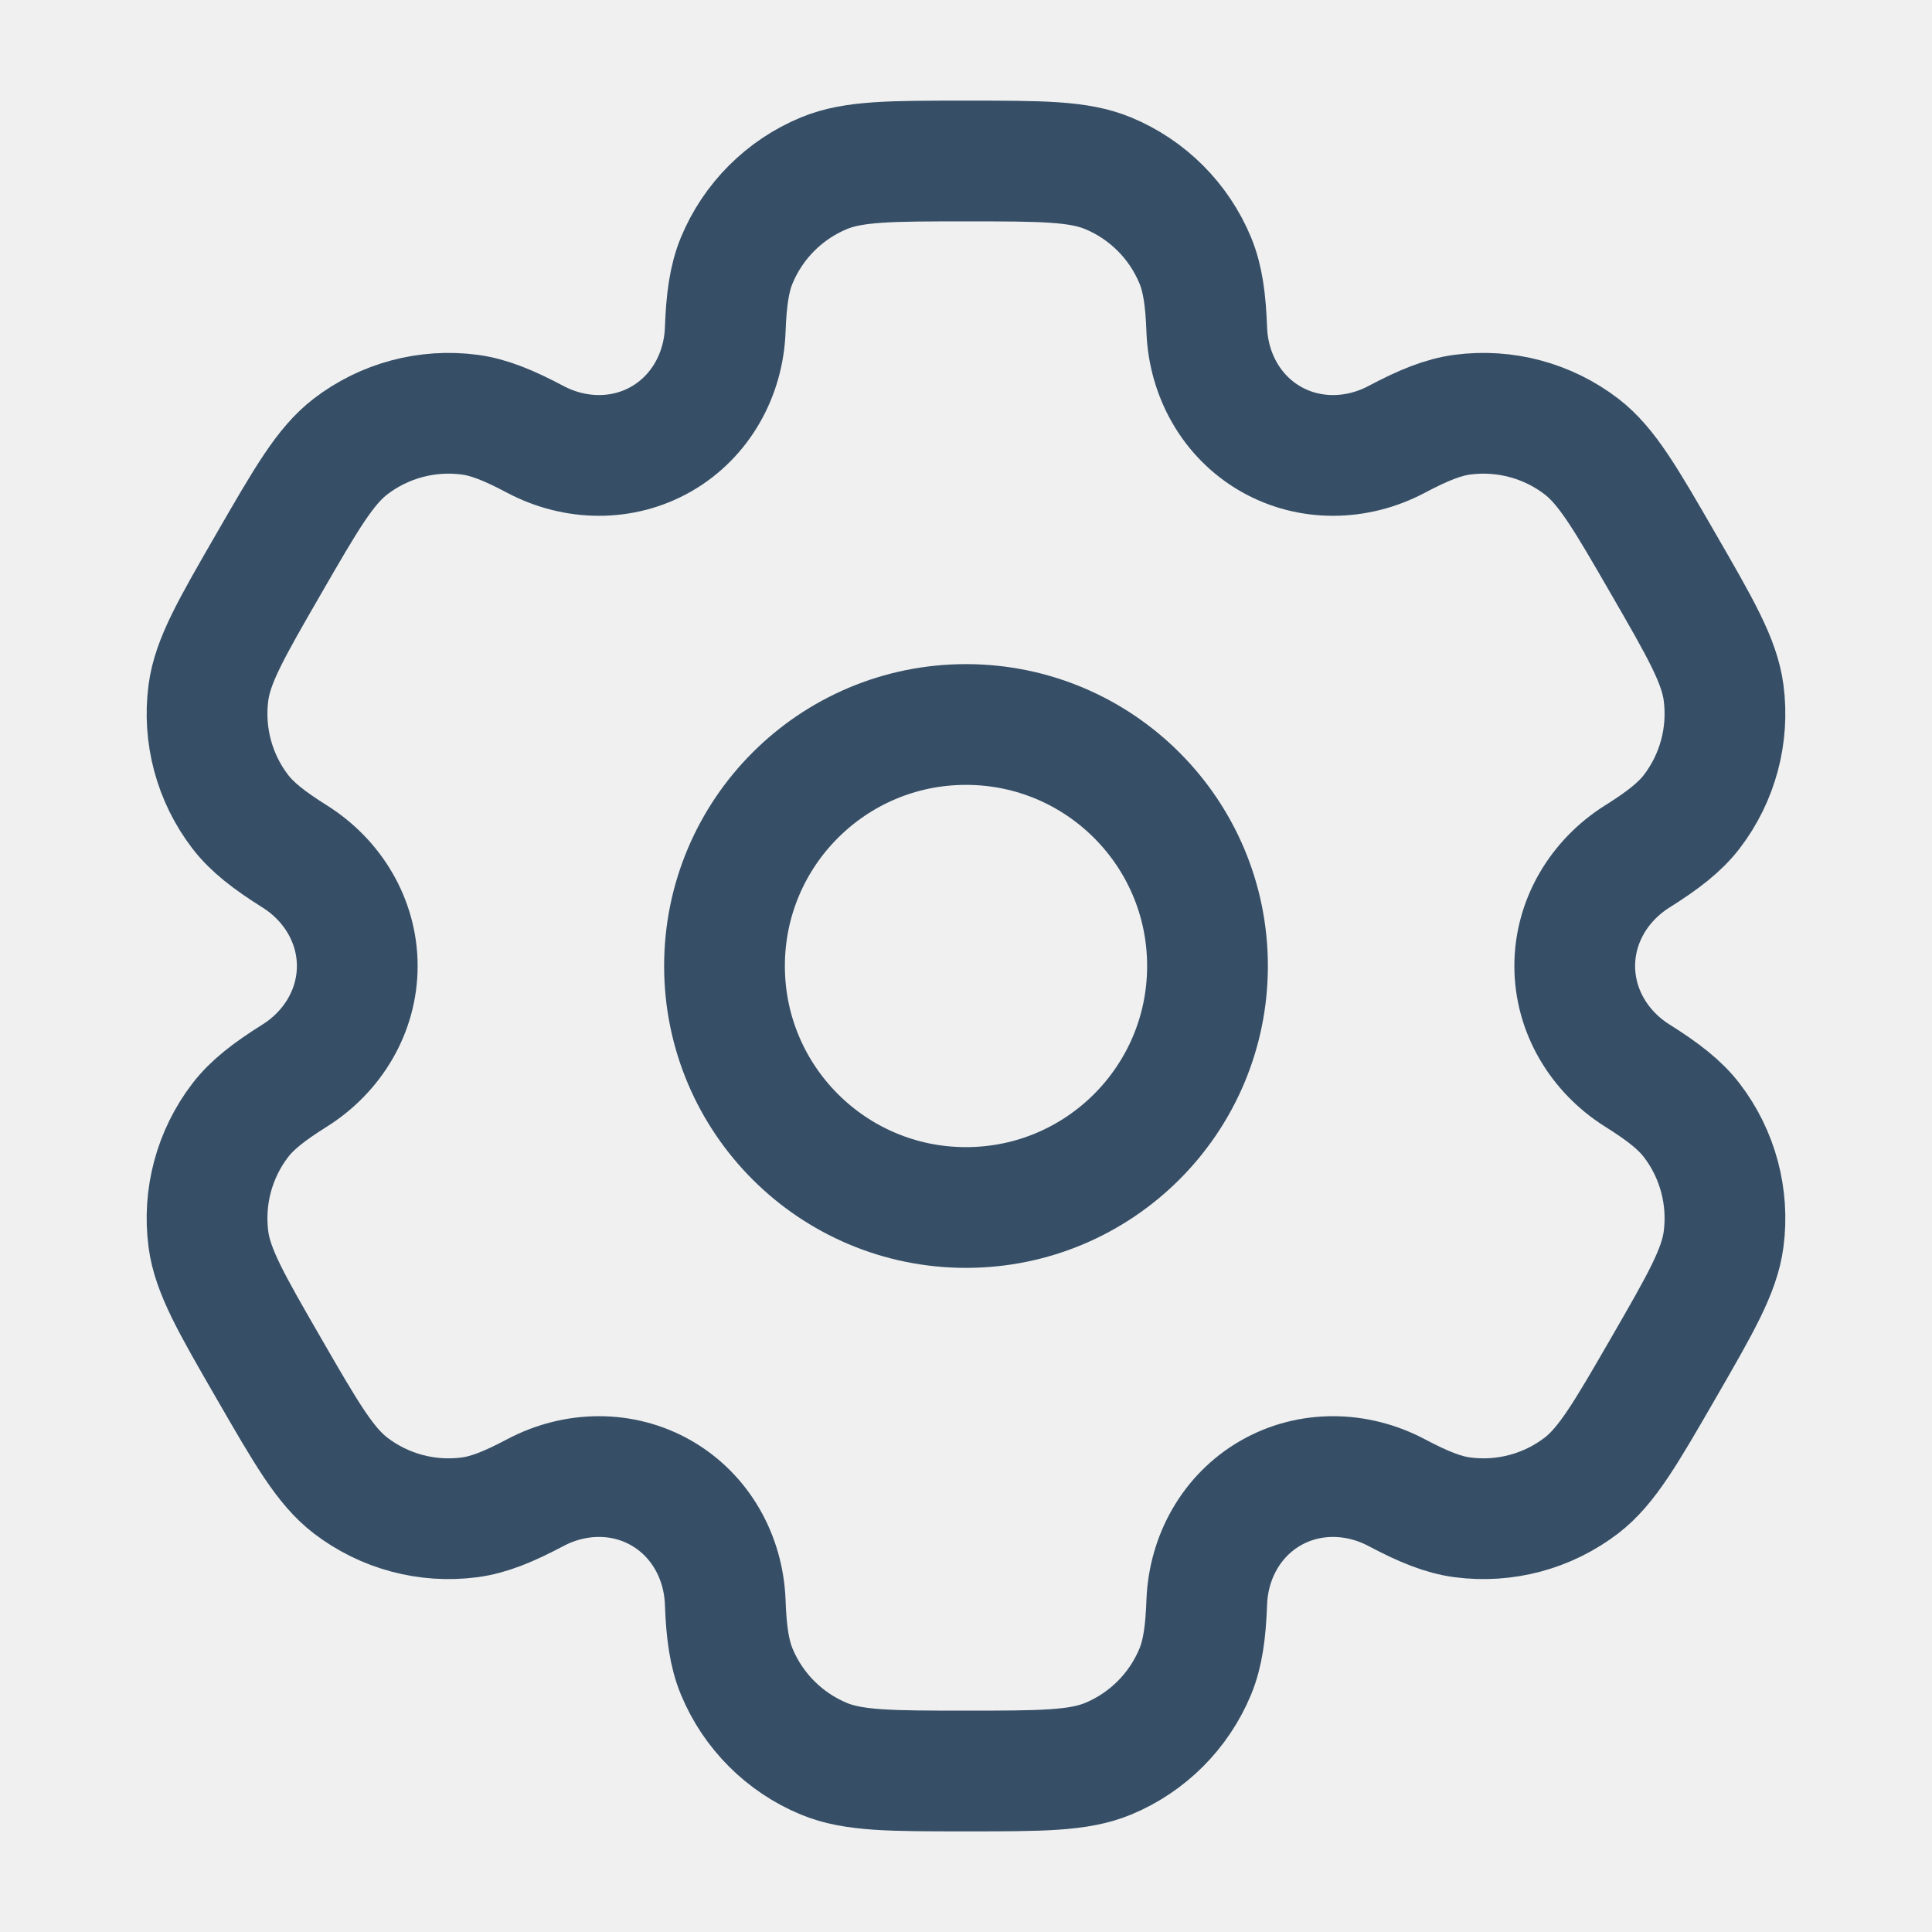
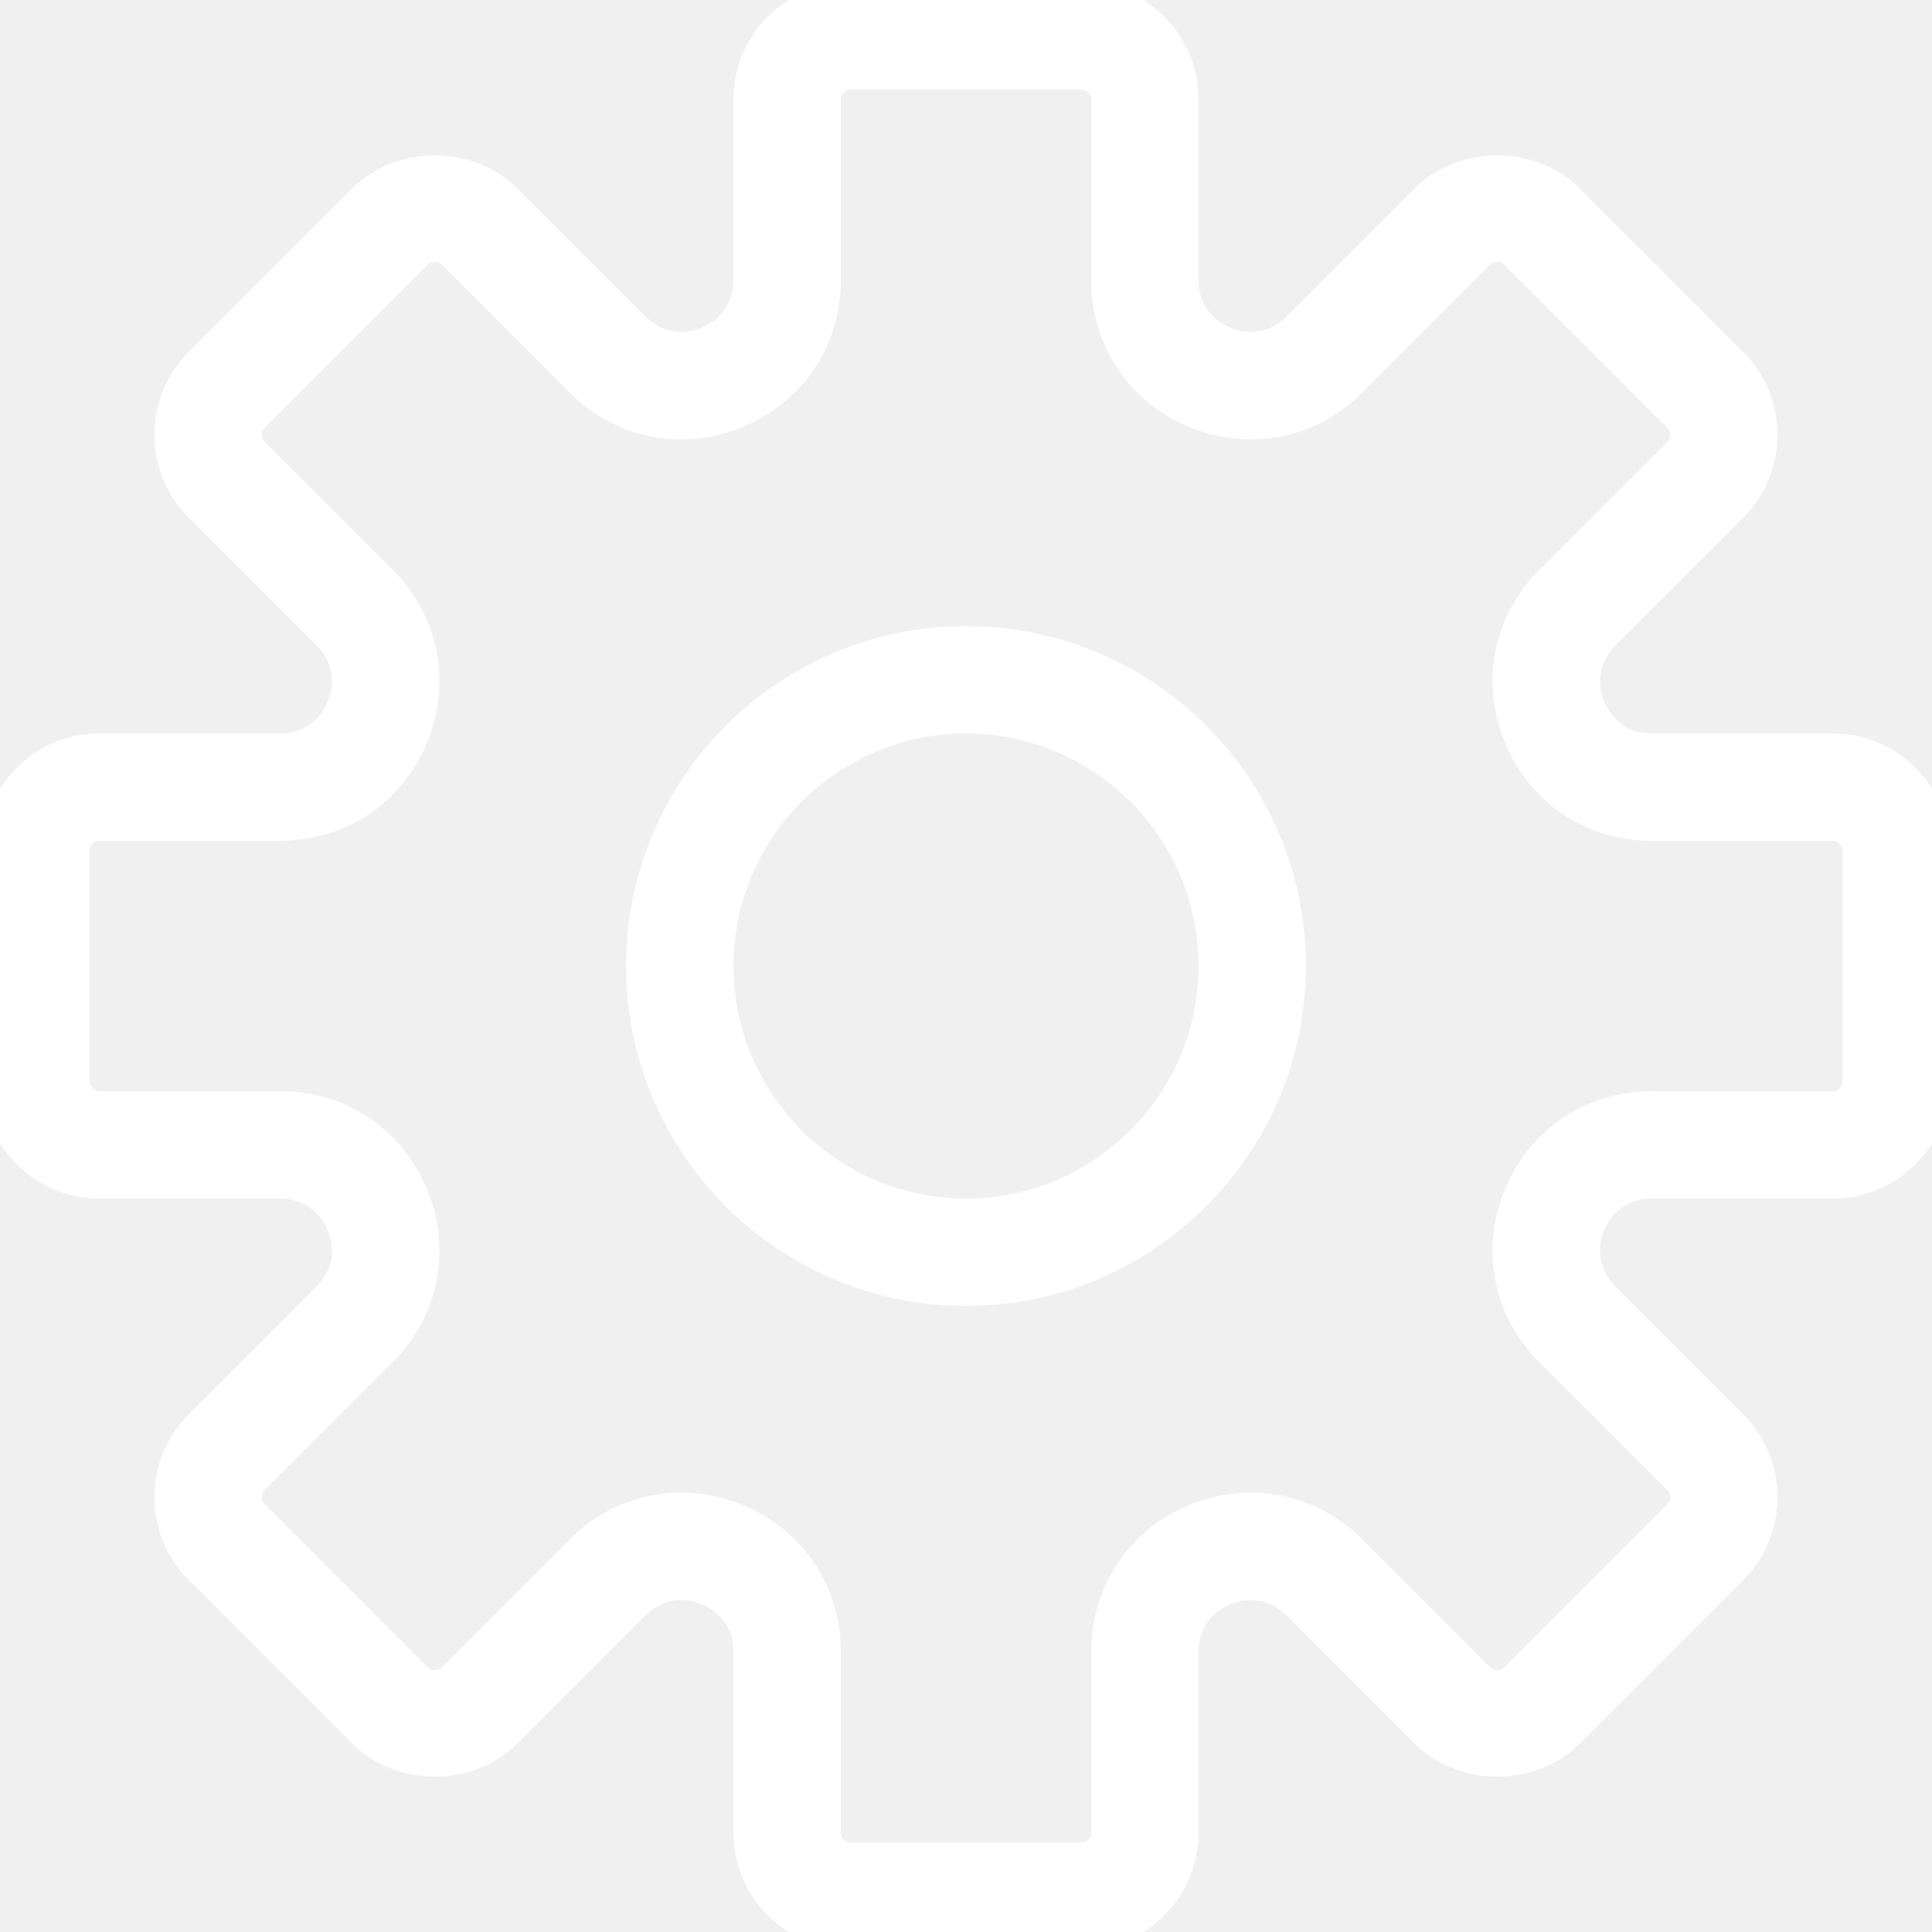
- <svg xmlns="http://www.w3.org/2000/svg" width="64px" height="64px" viewBox="0 0 24 24" fill="none" stroke="">
+ <svg xmlns="http://www.w3.org/2000/svg" fill="#ffffff" height="64px" width="64px" version="1.1" id="Capa_1" viewBox="0 0 54 54" xml:space="preserve" stroke="#ffffff">
  <g id="SVGRepo_bgCarrier" stroke-width="0" />
  <g id="SVGRepo_tracerCarrier" stroke-linecap="round" stroke-linejoin="round" />
  <g id="SVGRepo_iconCarrier">
-     <circle cx="12" cy="12" r="3" stroke="#364f67" stroke-width="1.5" />
-     <path d="M13.765 2.152C13.398 2 12.932 2 12 2C11.068 2 10.602 2 10.235 2.152C9.745 2.355 9.355 2.745 9.152 3.235C9.06 3.458 9.023 3.719 9.009 4.098C8.988 4.656 8.702 5.172 8.219 5.451C7.736 5.73 7.146 5.72 6.652 5.459C6.316 5.281 6.073 5.183 5.833 5.151C5.307 5.082 4.775 5.224 4.354 5.547C4.039 5.789 3.806 6.193 3.34 7C2.874 7.807 2.641 8.21 2.589 8.605C2.52 9.131 2.662 9.663 2.985 10.084C3.133 10.276 3.34 10.437 3.661 10.639C4.134 10.936 4.438 11.442 4.438 12C4.438 12.558 4.134 13.064 3.661 13.361C3.34 13.563 3.132 13.724 2.985 13.916C2.662 14.337 2.52 14.869 2.589 15.395C2.641 15.789 2.874 16.193 3.34 17C3.806 17.807 4.039 18.211 4.354 18.453C4.775 18.776 5.307 18.918 5.833 18.849C6.073 18.817 6.316 18.719 6.652 18.541C7.145 18.28 7.736 18.27 8.219 18.549C8.702 18.828 8.988 19.344 9.009 19.902C9.023 20.282 9.06 20.542 9.152 20.765C9.355 21.255 9.745 21.645 10.235 21.848C10.602 22 11.068 22 12 22C12.932 22 13.398 22 13.765 21.848C14.255 21.645 14.645 21.255 14.848 20.765C14.94 20.542 14.977 20.282 14.991 19.902C15.012 19.344 15.298 18.828 15.781 18.549C16.264 18.27 16.854 18.28 17.348 18.541C17.684 18.719 17.927 18.817 18.167 18.849C18.693 18.918 19.225 18.776 19.646 18.453C19.961 18.21 20.194 17.807 20.66 17C21.126 16.193 21.359 15.789 21.411 15.395C21.48 14.869 21.338 14.337 21.015 13.916C20.867 13.724 20.66 13.563 20.339 13.361C19.866 13.064 19.562 12.558 19.562 12C19.562 11.442 19.866 10.936 20.339 10.639C20.66 10.437 20.867 10.276 21.015 10.084C21.338 9.663 21.48 9.131 21.411 8.605C21.359 8.211 21.126 7.807 20.66 7C20.194 6.193 19.961 5.789 19.646 5.547C19.225 5.224 18.693 5.082 18.167 5.151C17.927 5.183 17.684 5.281 17.348 5.459C16.855 5.72 16.264 5.73 15.781 5.451C15.298 5.172 15.012 4.656 14.991 4.098C14.977 3.718 14.94 3.458 14.848 3.235C14.645 2.745 14.255 2.355 13.765 2.152Z" stroke="#364f67" stroke-width="1.5" />
+     <g>
+       <path d="M51.22,21h-5.052c-0.812,0-1.481-0.447-1.792-1.197s-0.153-1.54,0.42-2.114l3.572-3.571 c0.525-0.525,0.814-1.224,0.814-1.966c0-0.743-0.289-1.441-0.814-1.967l-4.553-4.553c-1.05-1.05-2.881-1.052-3.933,0l-3.571,3.571 c-0.574,0.573-1.366,0.733-2.114,0.421C33.447,9.313,33,8.644,33,7.832V2.78C33,1.247,31.753,0,30.22,0H23.78 C22.247,0,21,1.247,21,2.78v5.052c0,0.812-0.447,1.481-1.197,1.792c-0.748,0.313-1.54,0.152-2.114-0.421l-3.571-3.571 c-1.052-1.052-2.883-1.05-3.933,0l-4.553,4.553c-0.525,0.525-0.814,1.224-0.814,1.967c0,0.742,0.289,1.44,0.814,1.966l3.572,3.571 c0.573,0.574,0.73,1.364,0.42,2.114S8.644,21,7.832,21H2.78C1.247,21,0,22.247,0,23.78v6.439C0,31.753,1.247,33,2.78,33h5.052 c0.812,0,1.481,0.447,1.792,1.197s0.153,1.54-0.42,2.114l-3.572,3.571c-0.525,0.525-0.814,1.224-0.814,1.966 c0,0.743,0.289,1.441,0.814,1.967l4.553,4.553c1.051,1.051,2.881,1.053,3.933,0l3.571-3.572c0.574-0.573,1.363-0.731,2.114-0.42 c0.75,0.311,1.197,0.98,1.197,1.792v5.052c0,1.533,1.247,2.78,2.78,2.78h6.439c1.533,0,2.78-1.247,2.78-2.78v-5.052 c0-0.812,0.447-1.481,1.197-1.792c0.751-0.312,1.54-0.153,2.114,0.42l3.571,3.572c1.052,1.052,2.883,1.05,3.933,0l4.553-4.553 c0.525-0.525,0.814-1.224,0.814-1.967c0-0.742-0.289-1.44-0.814-1.966l-3.572-3.571c-0.573-0.574-0.73-1.364-0.42-2.114 S45.356,33,46.168,33h5.052c1.533,0,2.78-1.247,2.78-2.78V23.78C54,22.247,52.753,21,51.22,21z M52,30.22 C52,30.65,51.65,31,51.22,31h-5.052c-1.624,0-3.019,0.932-3.64,2.432c-0.622,1.5-0.295,3.146,0.854,4.294l3.572,3.571 c0.305,0.305,0.305,0.8,0,1.104l-4.553,4.553c-0.304,0.304-0.799,0.306-1.104,0l-3.571-3.572c-1.149-1.149-2.794-1.474-4.294-0.854 c-1.5,0.621-2.432,2.016-2.432,3.64v5.052C31,51.65,30.65,52,30.22,52H23.78C23.35,52,23,51.65,23,51.22v-5.052 c0-1.624-0.932-3.019-2.432-3.64c-0.503-0.209-1.021-0.311-1.533-0.311c-1.014,0-1.997,0.4-2.761,1.164l-3.571,3.572 c-0.306,0.306-0.801,0.304-1.104,0l-4.553-4.553c-0.305-0.305-0.305-0.8,0-1.104l3.572-3.571c1.148-1.148,1.476-2.794,0.854-4.294 C10.851,31.932,9.456,31,7.832,31H2.78C2.35,31,2,30.65,2,30.22V23.78C2,23.35,2.35,23,2.78,23h5.052 c1.624,0,3.019-0.932,3.64-2.432c0.622-1.5,0.295-3.146-0.854-4.294l-3.572-3.571c-0.305-0.305-0.305-0.8,0-1.104l4.553-4.553 c0.304-0.305,0.799-0.305,1.104,0l3.571,3.571c1.147,1.147,2.792,1.476,4.294,0.854C22.068,10.851,23,9.456,23,7.832V2.78 C23,2.35,23.35,2,23.78,2h6.439C30.65,2,31,2.35,31,2.78v5.052c0,1.624,0.932,3.019,2.432,3.64 c1.502,0.622,3.146,0.294,4.294-0.854l3.571-3.571c0.306-0.305,0.801-0.305,1.104,0l4.553,4.553c0.305,0.305,0.305,0.8,0,1.104 l-3.572,3.571c-1.148,1.148-1.476,2.794-0.854,4.294c0.621,1.5,2.016,2.432,3.64,2.432h5.052C51.65,23,52,23.35,52,23.78V30.22z" />
+       <path d="M27,18c-4.963,0-9,4.037-9,9s4.037,9,9,9s9-4.037,9-9S31.963,18,27,18z M27,34c-3.859,0-7-3.141-7-7s3.141-7,7-7 s7,3.141,7,7S30.859,34,27,34z" />
+     </g>
  </g>
</svg>
